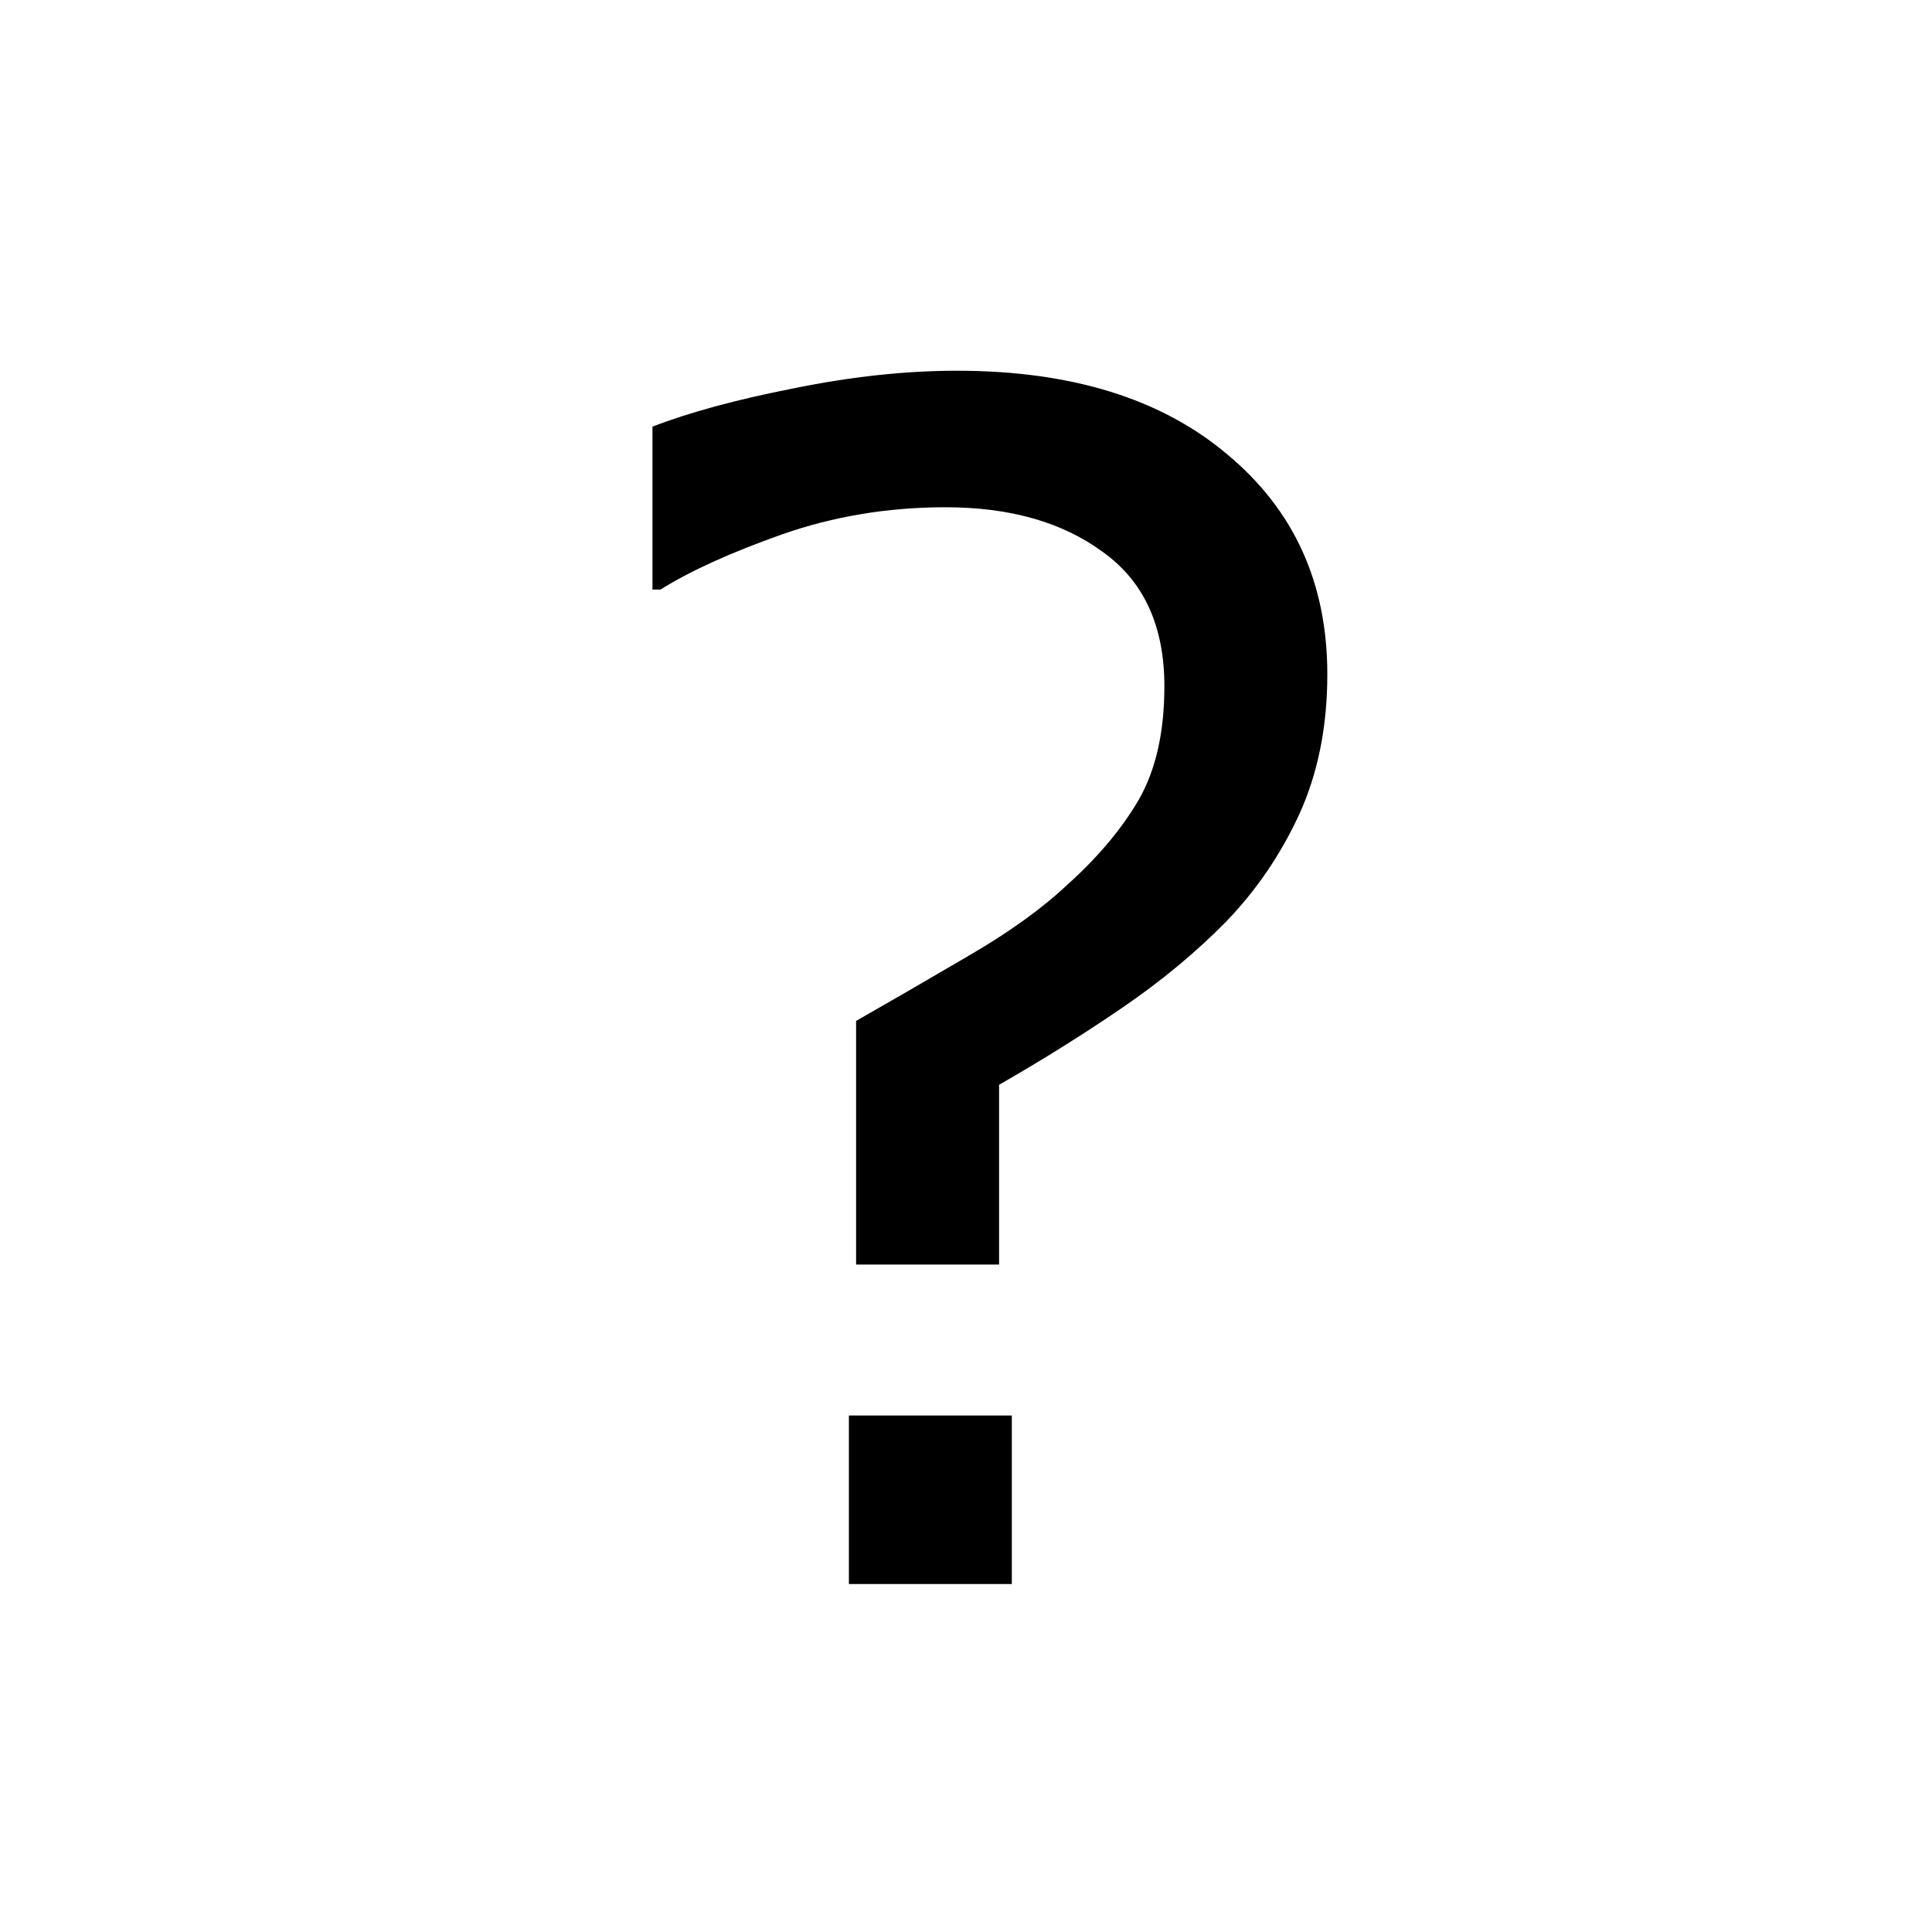
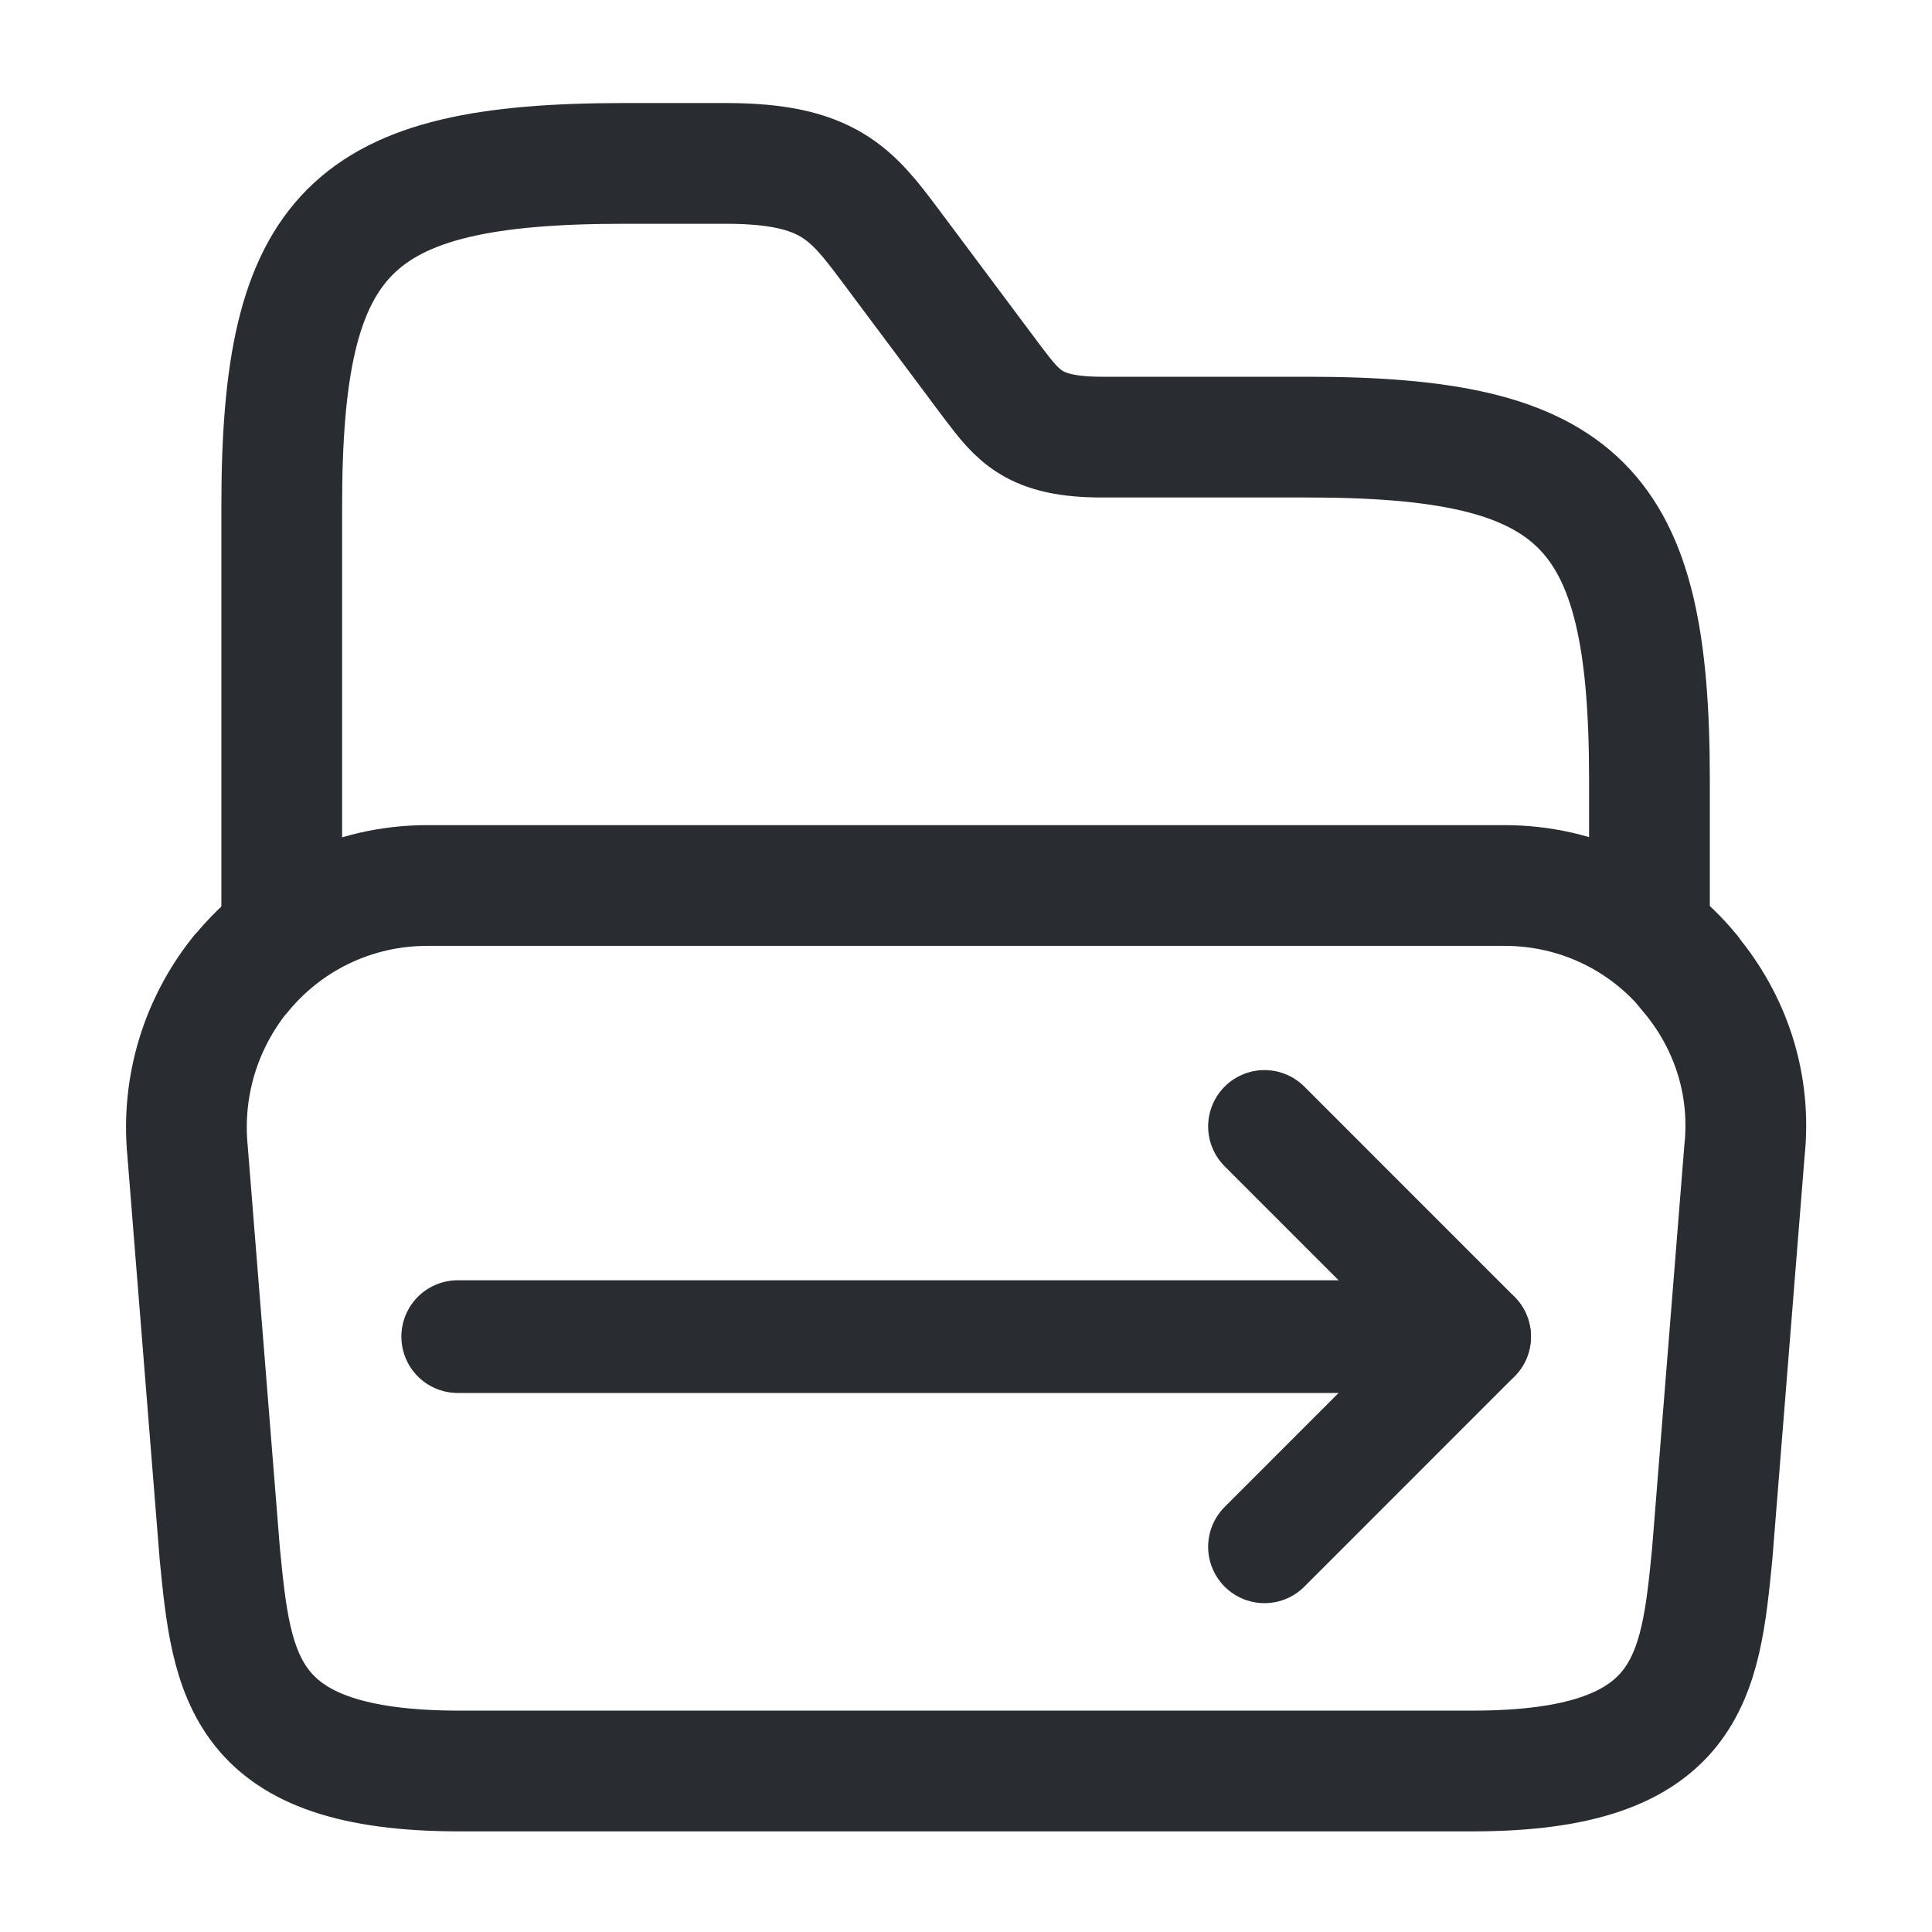
- <svg xmlns="http://www.w3.org/2000/svg" width="30mm" height="30mm" viewBox="0 0 30 30" version="1.1" id="svg5291">
-   <defs id="defs5285">
-     </defs>
-   <g id="layer1" transform="translate(0,-267)">
-     <flowRoot xml:space="preserve" id="flowRoot5913" style="font-style:normal;font-weight:normal;font-size:40px;line-height:1.25;font-family:sans-serif;letter-spacing:0px;word-spacing:0px;fill:#000000;fill-opacity:1;stroke:none">
-       <flowRegion id="flowRegion5915">
-         <rect id="rect5917" width="129.224" height="91.747" x="-13.789" y="-33.516" />
-       </flowRegion>
-       <flowPara id="flowPara5919" />
-     </flowRoot>
-     <g aria-label="?" style="font-style:normal;font-variant:normal;font-weight:normal;font-stretch:normal;font-size:25.4px;line-height:1.25;font-family:sans-serif;-inkscape-font-specification:sans-serif;letter-spacing:0px;word-spacing:0px;fill:#000000;fill-opacity:1;stroke:none;stroke-width:0.265" id="text849" transform="translate(-4.7625,-4.233333)">
-       <path d="m 25.373,281.704 q 0,1.215 -0.434,2.17 -0.434,0.943 -1.141,1.674 -0.695,0.707 -1.6,1.327 -0.905,0.62 -1.922,1.203 v 2.791 h -2.22 v -3.783 q 0.806,-0.459 1.736,-1.005 0.943,-0.546 1.538,-1.104 0.719,-0.645 1.116,-1.327 0.397,-0.695 0.397,-1.761 0,-1.401 -0.955,-2.084 -0.943,-0.695 -2.443,-0.695 -1.339,0 -2.542,0.422 -1.191,0.422 -1.885,0.856 h -0.124 v -2.53 q 0.868,-0.335 2.195,-0.595 1.339,-0.273 2.53,-0.273 2.667,0 4.204,1.302 1.55,1.29 1.55,3.411 z m -4.899,14.126 H 17.944 v -2.617 h 2.53 z" style="stroke-width:0.265" id="path851" />
-     </g>
+ <svg xmlns="http://www.w3.org/2000/svg" version="1.1" id="Vrstva_1" x="0px" y="0px" width="24px" height="24px" viewBox="0 0 24 24" enable-background="new 0 0 24 24" xml:space="preserve">
+   <path fill="none" stroke="#292D32" stroke-width="1.5" stroke-miterlimit="10" d="M21.67,14.3l-0.4,5C21.12,20.83,21,22,18.29,22  H5.71C3,22,2.88,20.83,2.73,19.3l-0.4-5c-0.08-0.83,0.18-1.6,0.65-2.19C2.99,12.1,2.99,12.1,3,12.09C3.55,11.42,4.38,11,5.31,11  h13.379c0.931,0,1.75,0.42,2.291,1.07C20.99,12.08,21,12.09,21,12.1C21.49,12.689,21.76,13.46,21.67,14.3z" />
+   <path fill="none" stroke="#292D32" stroke-width="1.5" stroke-linecap="round" stroke-linejoin="round" stroke-miterlimit="10" d="  M3.5,11.43V6.28c0-3.4,0.85-4.25,4.25-4.25h1.27c1.27,0,1.56,0.38,2.04,1.02l1.27,1.7c0.32,0.42,0.51,0.68,1.359,0.68h2.551  c3.4,0,4.25,0.85,4.25,4.25v1.79" />
+   <g>
+     <path fill="none" stroke="#292D32" stroke-width="1.4" stroke-linecap="round" stroke-linejoin="round" d="M15.708,13.993   l2.61,2.611l-2.61,2.611" />
+     <path fill="none" stroke="#292D32" stroke-width="1.4" stroke-linecap="round" stroke-linejoin="round" d="M18.318,16.604H5.686" />
  </g>
</svg>
